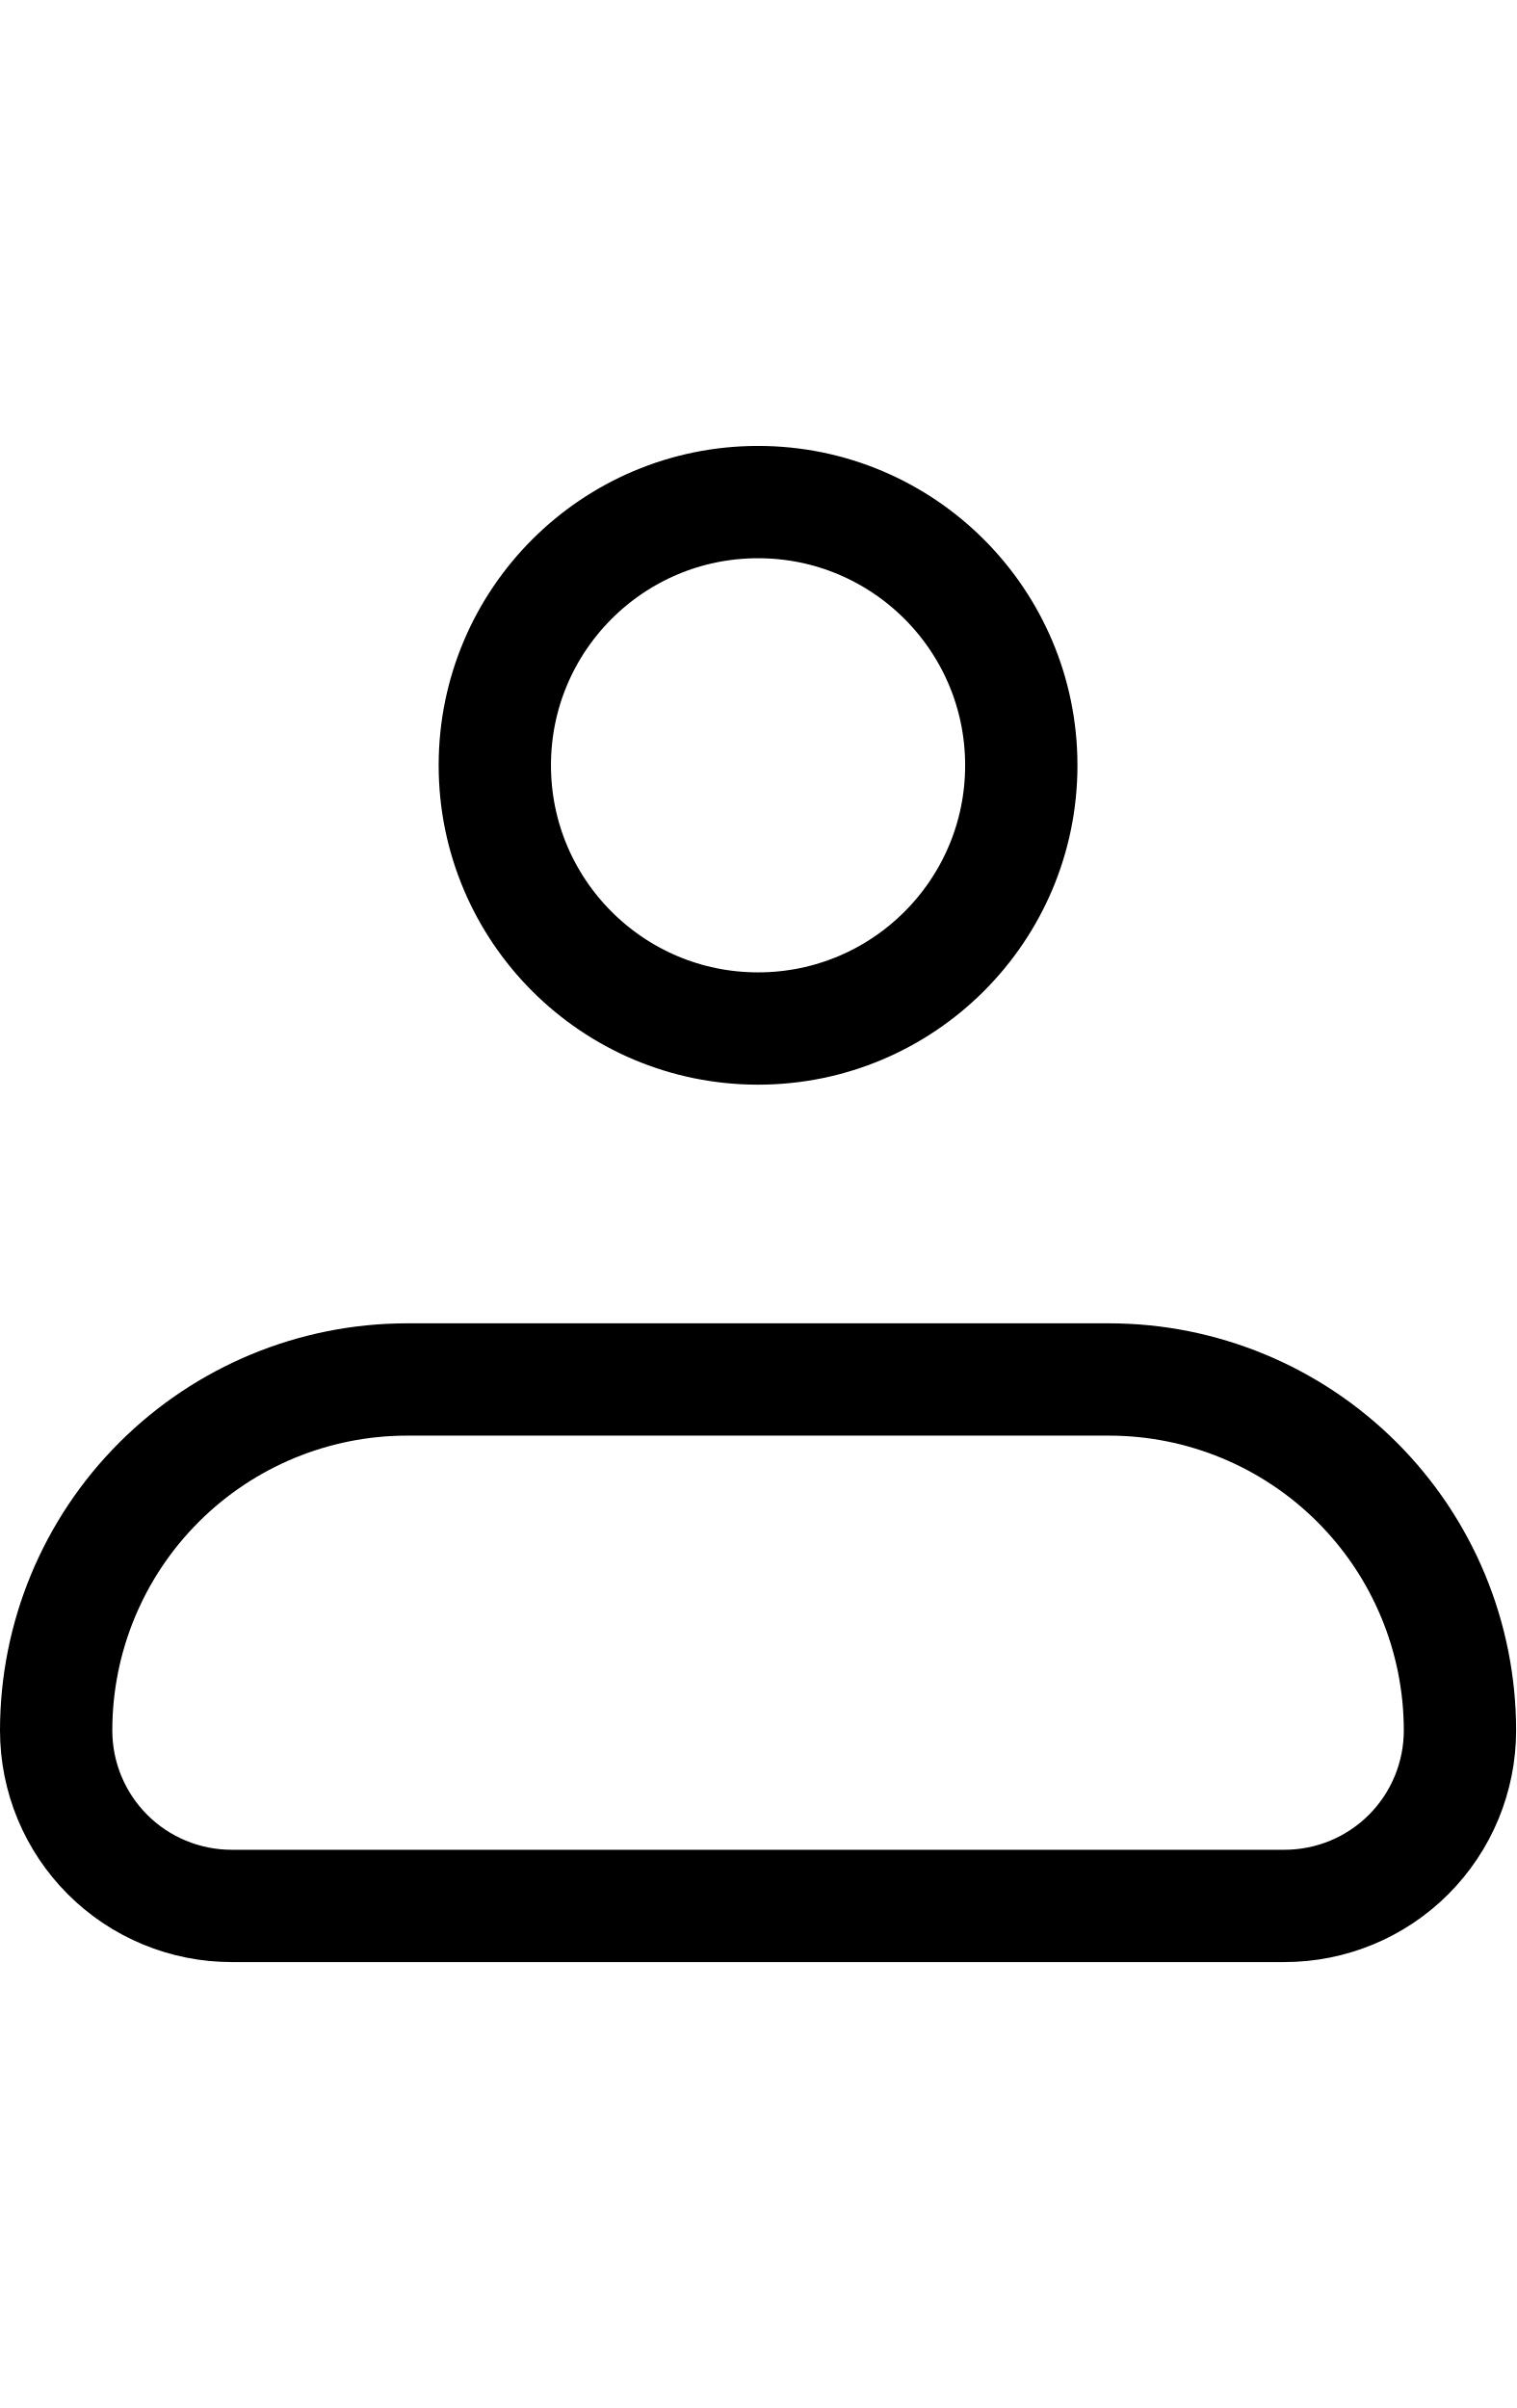
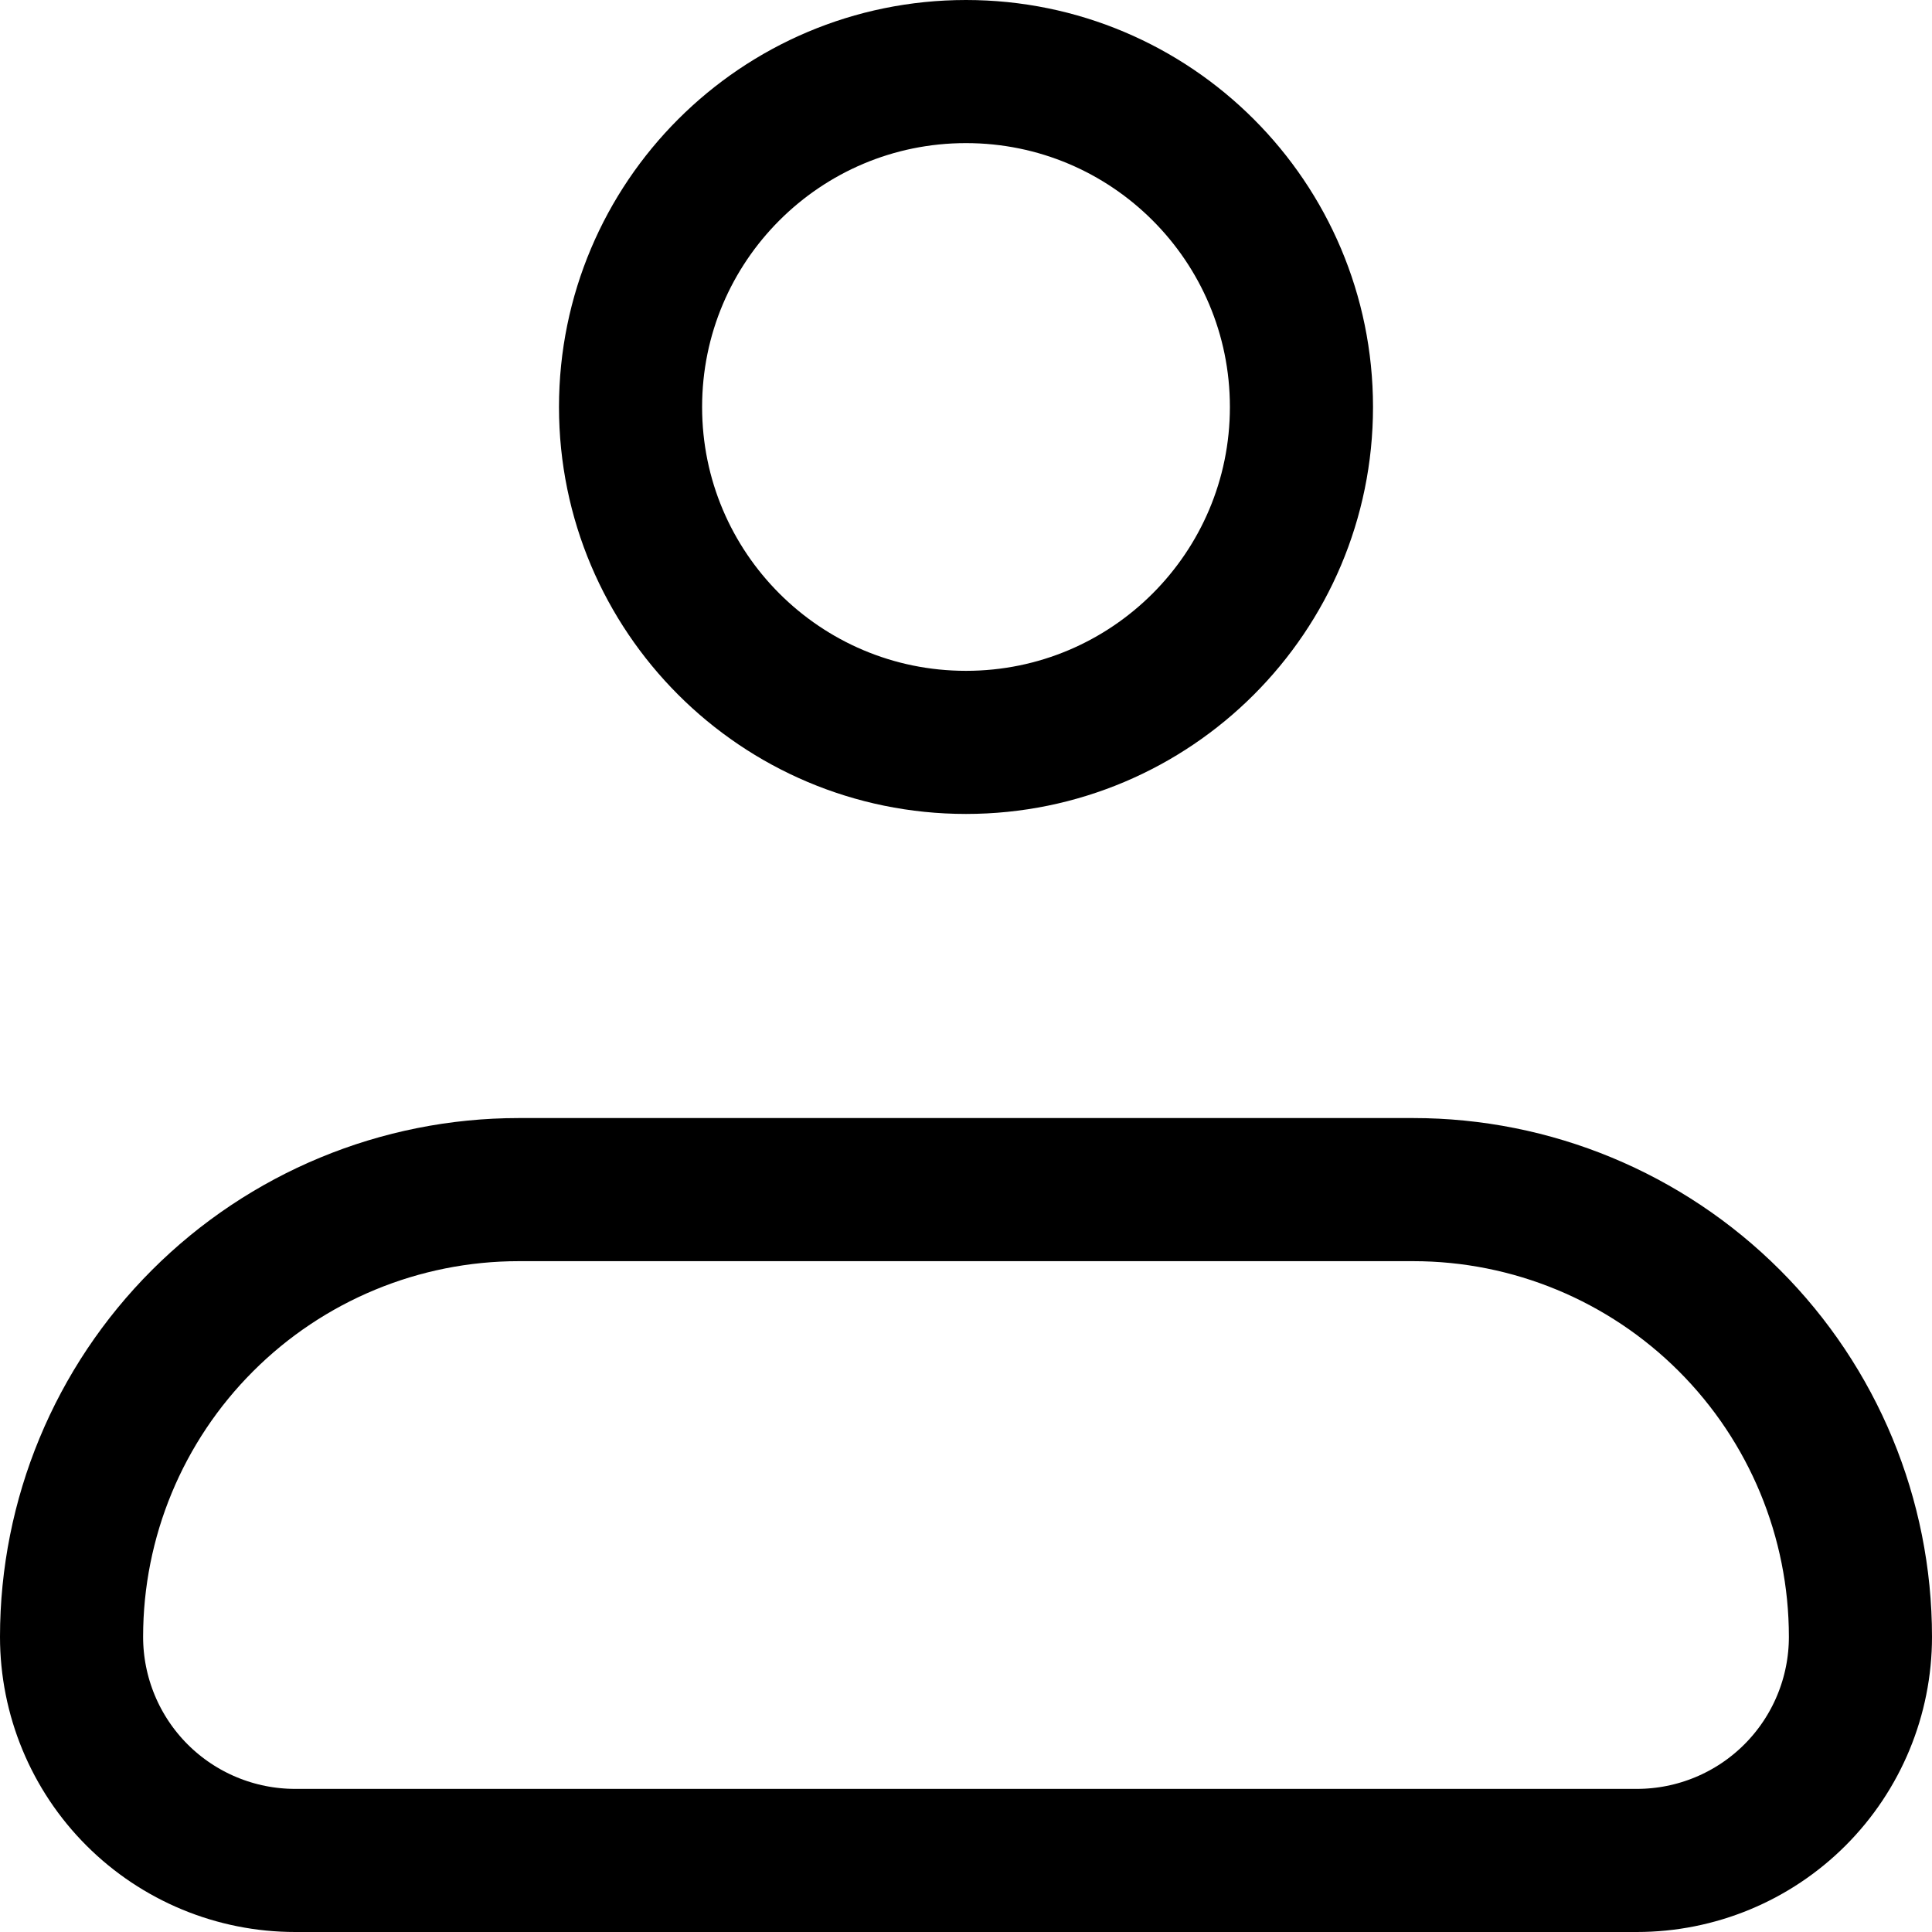
- <svg xmlns="http://www.w3.org/2000/svg" width="17" height="27" viewBox="0 0 27 27" fill="none">
+ <svg xmlns="http://www.w3.org/2000/svg" width="23" height="23" viewBox="0 0 27 27" fill="none">
  <path d="M1 22.875C1 21.217 1.658 19.628 2.831 18.456C4.003 17.284 5.592 16.625 7.25 16.625H19.75C21.408 16.625 22.997 17.284 24.169 18.456C25.341 19.628 26 21.217 26 22.875C26 23.704 25.671 24.499 25.085 25.085C24.499 25.671 23.704 26 22.875 26H4.125C3.296 26 2.501 25.671 1.915 25.085C1.329 24.499 1 23.704 1 22.875Z" stroke="black" stroke-width="2" stroke-linejoin="round" />
  <path d="M13.5 10.375C16.089 10.375 18.188 8.276 18.188 5.688C18.188 3.099 16.089 1 13.5 1C10.911 1 8.812 3.099 8.812 5.688C8.812 8.276 10.911 10.375 13.5 10.375Z" stroke="black" stroke-width="2" />
</svg>
